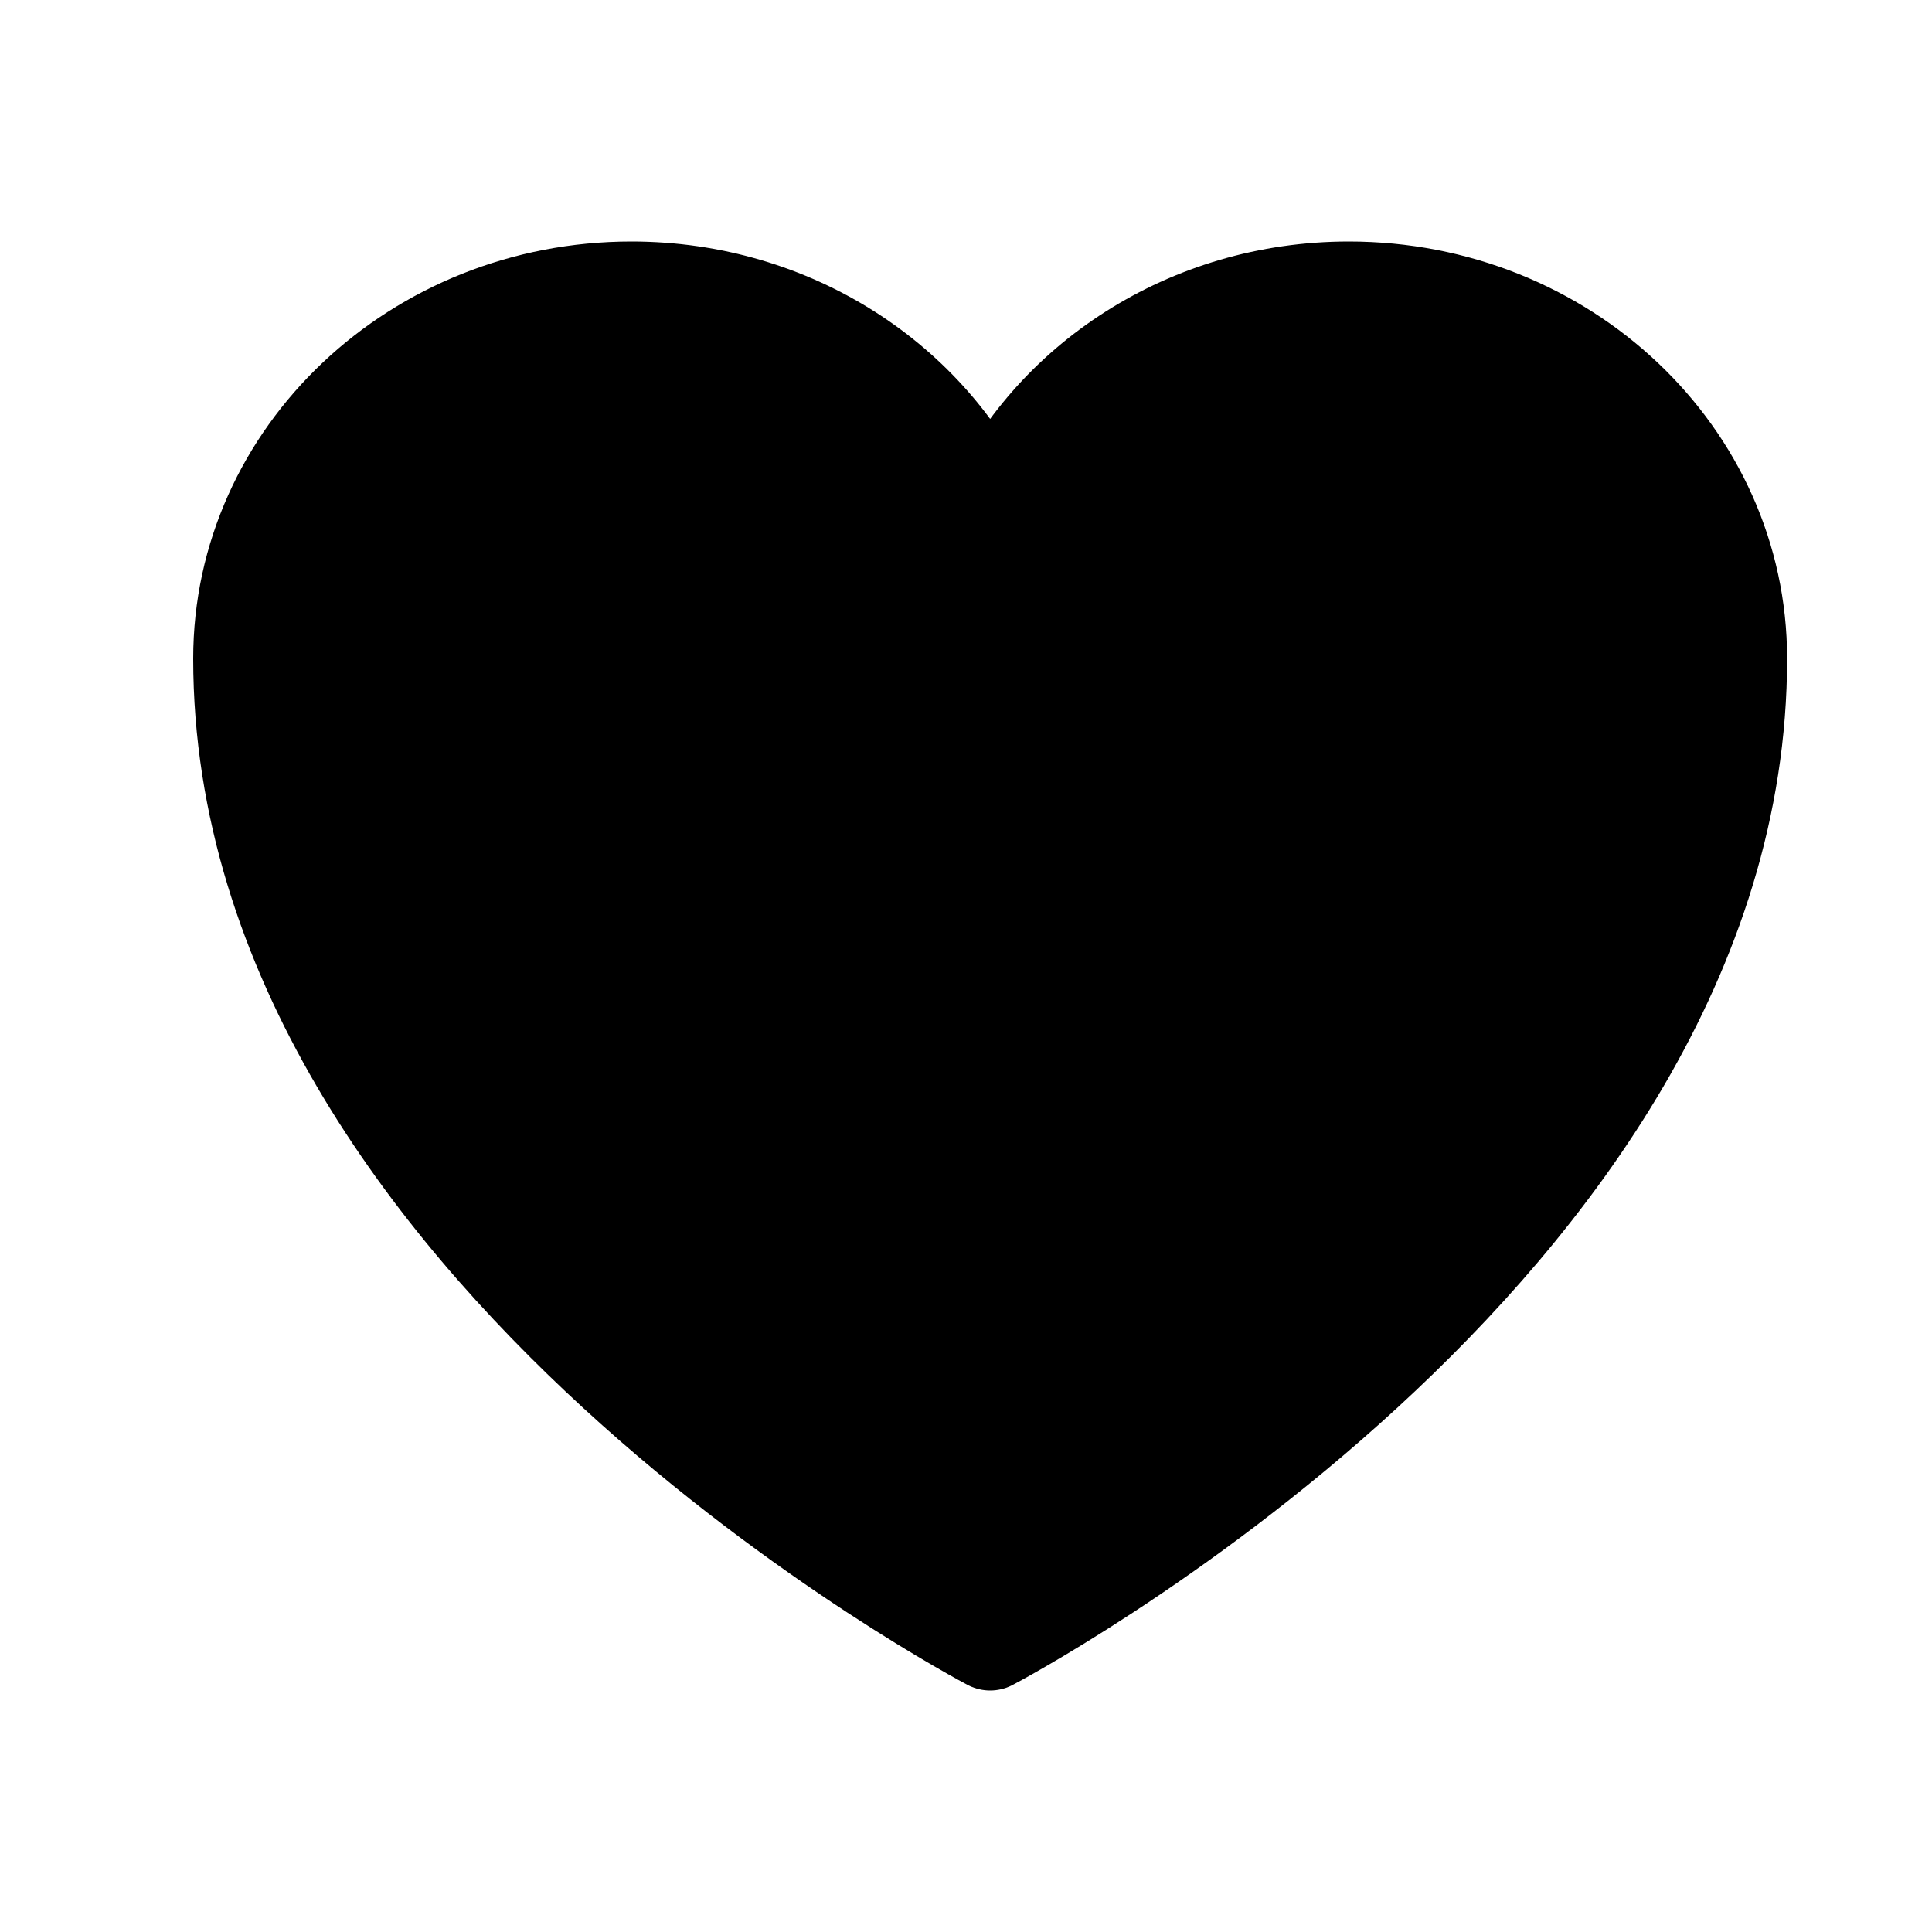
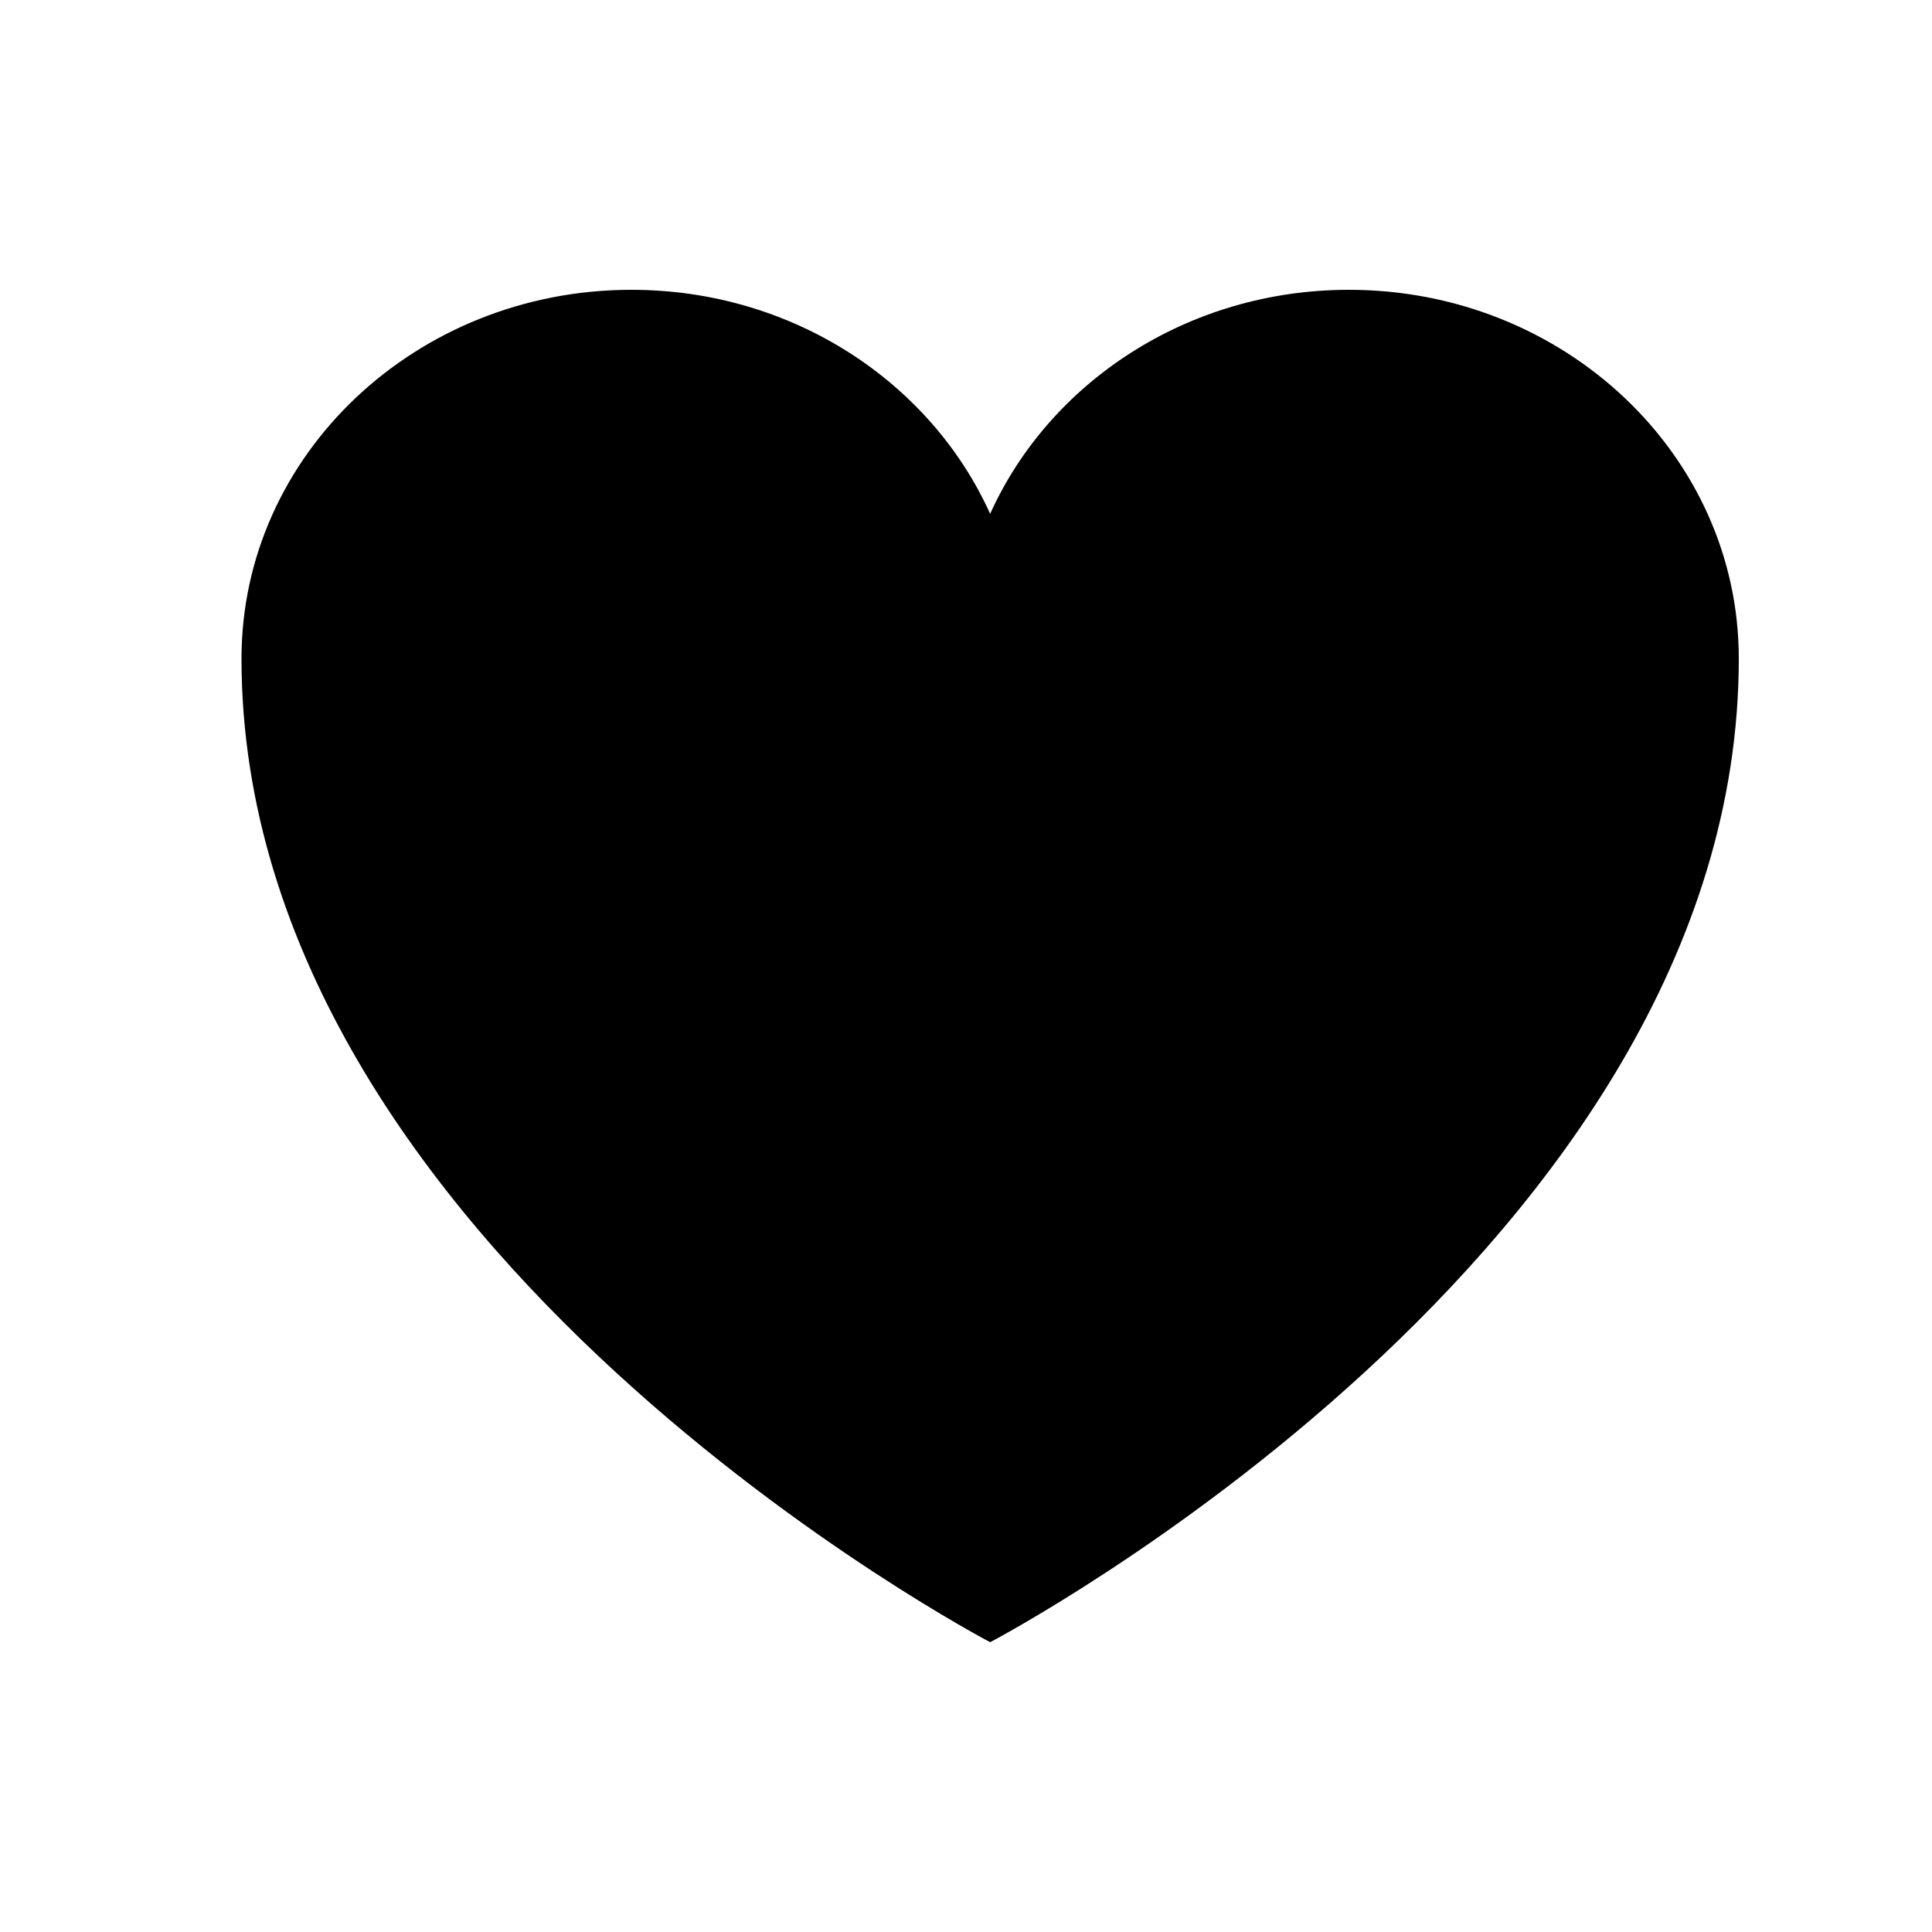
- <svg xmlns="http://www.w3.org/2000/svg" width="40" height="40" viewBox="0 0 40 40" fill="currentColor" stroke="currentColor">
-   <path d="M36 13.636C36 9.419 32.385 6 27.926 6C24.594 6 21.731 7.911 20.5 10.638C19.269 7.911 16.406 6 13.072 6C8.617 6 5 9.419 5 13.636C5 25.889 20.5 34 20.5 34C20.5 34 36 25.889 36 13.636Z" fill="currentColor" stroke="currentColor" stroke-width="2" stroke-linecap="round" stroke-linejoin="round" />
+ <svg xmlns="http://www.w3.org/2000/svg" viewBox="0 0 40 40">
+   <path d="M36 13.636C36 9.419 32.385 6 27.926 6C24.594 6 21.731 7.911 20.5 10.638C19.269 7.911 16.406 6 13.072 6C8.617 6 5 9.419 5 13.636C5 25.889 20.5 34 20.5 34C20.5 34 36 25.889 36 13.636Z" stroke-width="2" stroke-linecap="round" stroke-linejoin="round" />
</svg>
